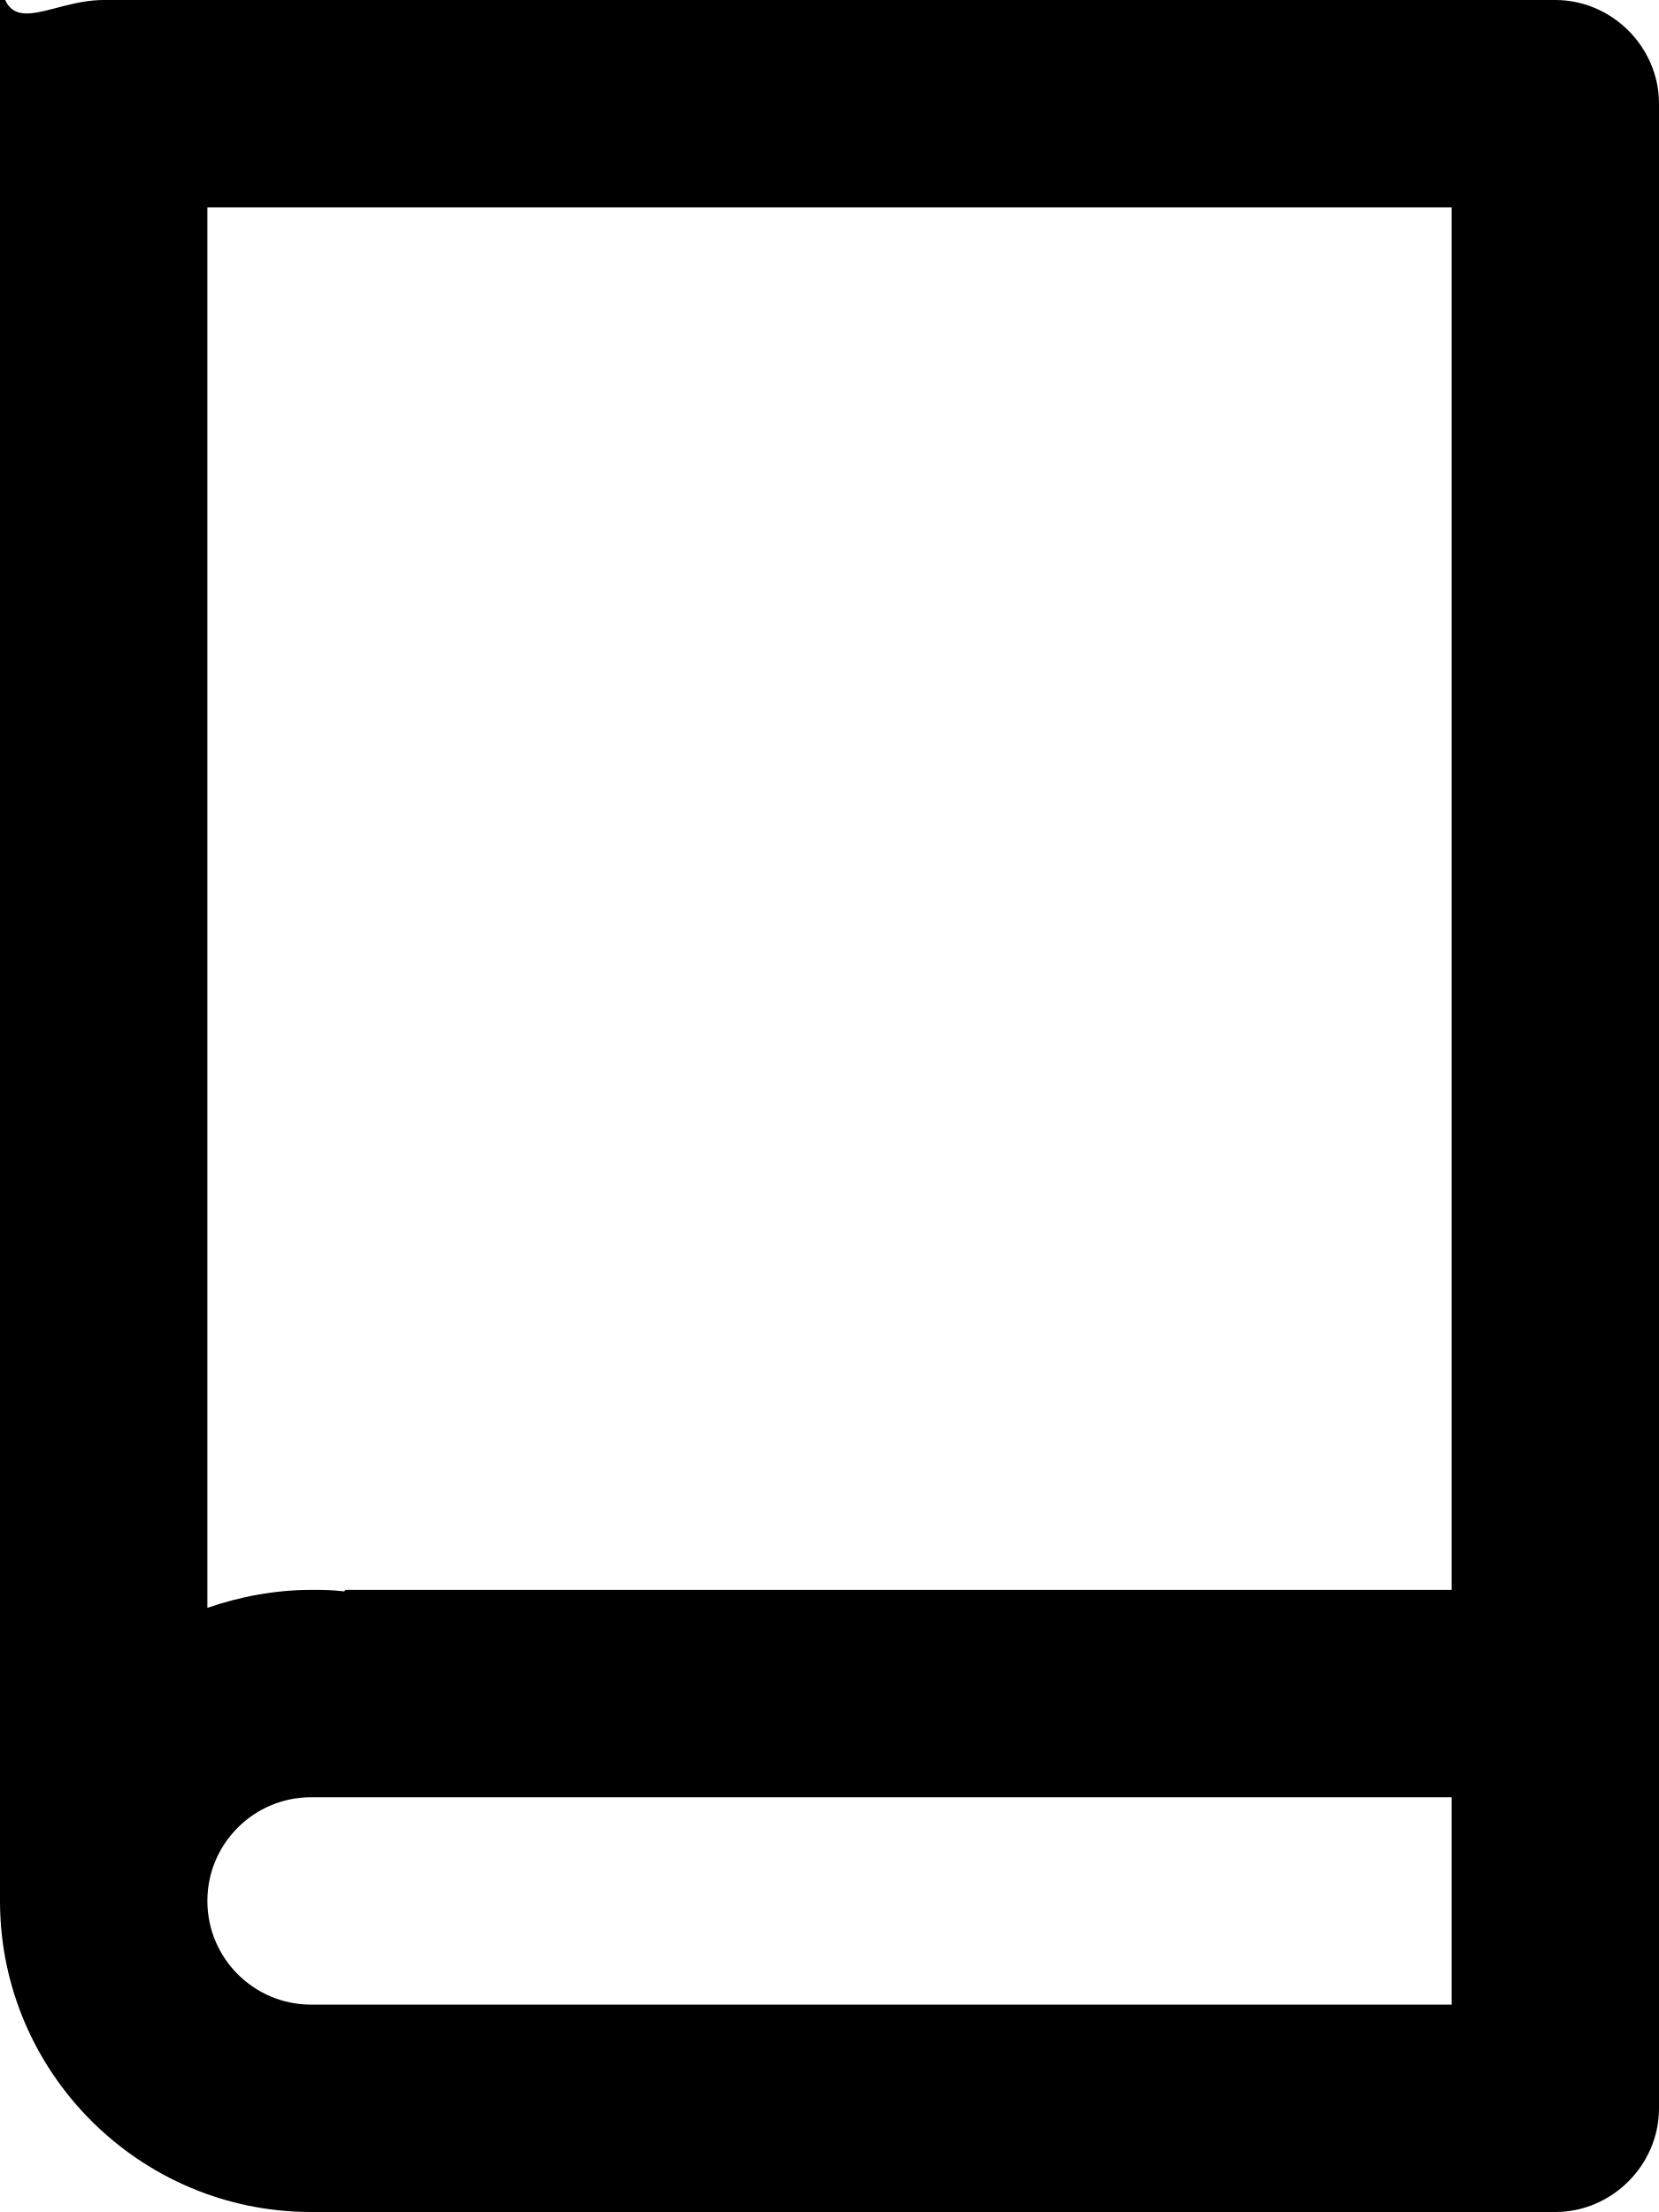
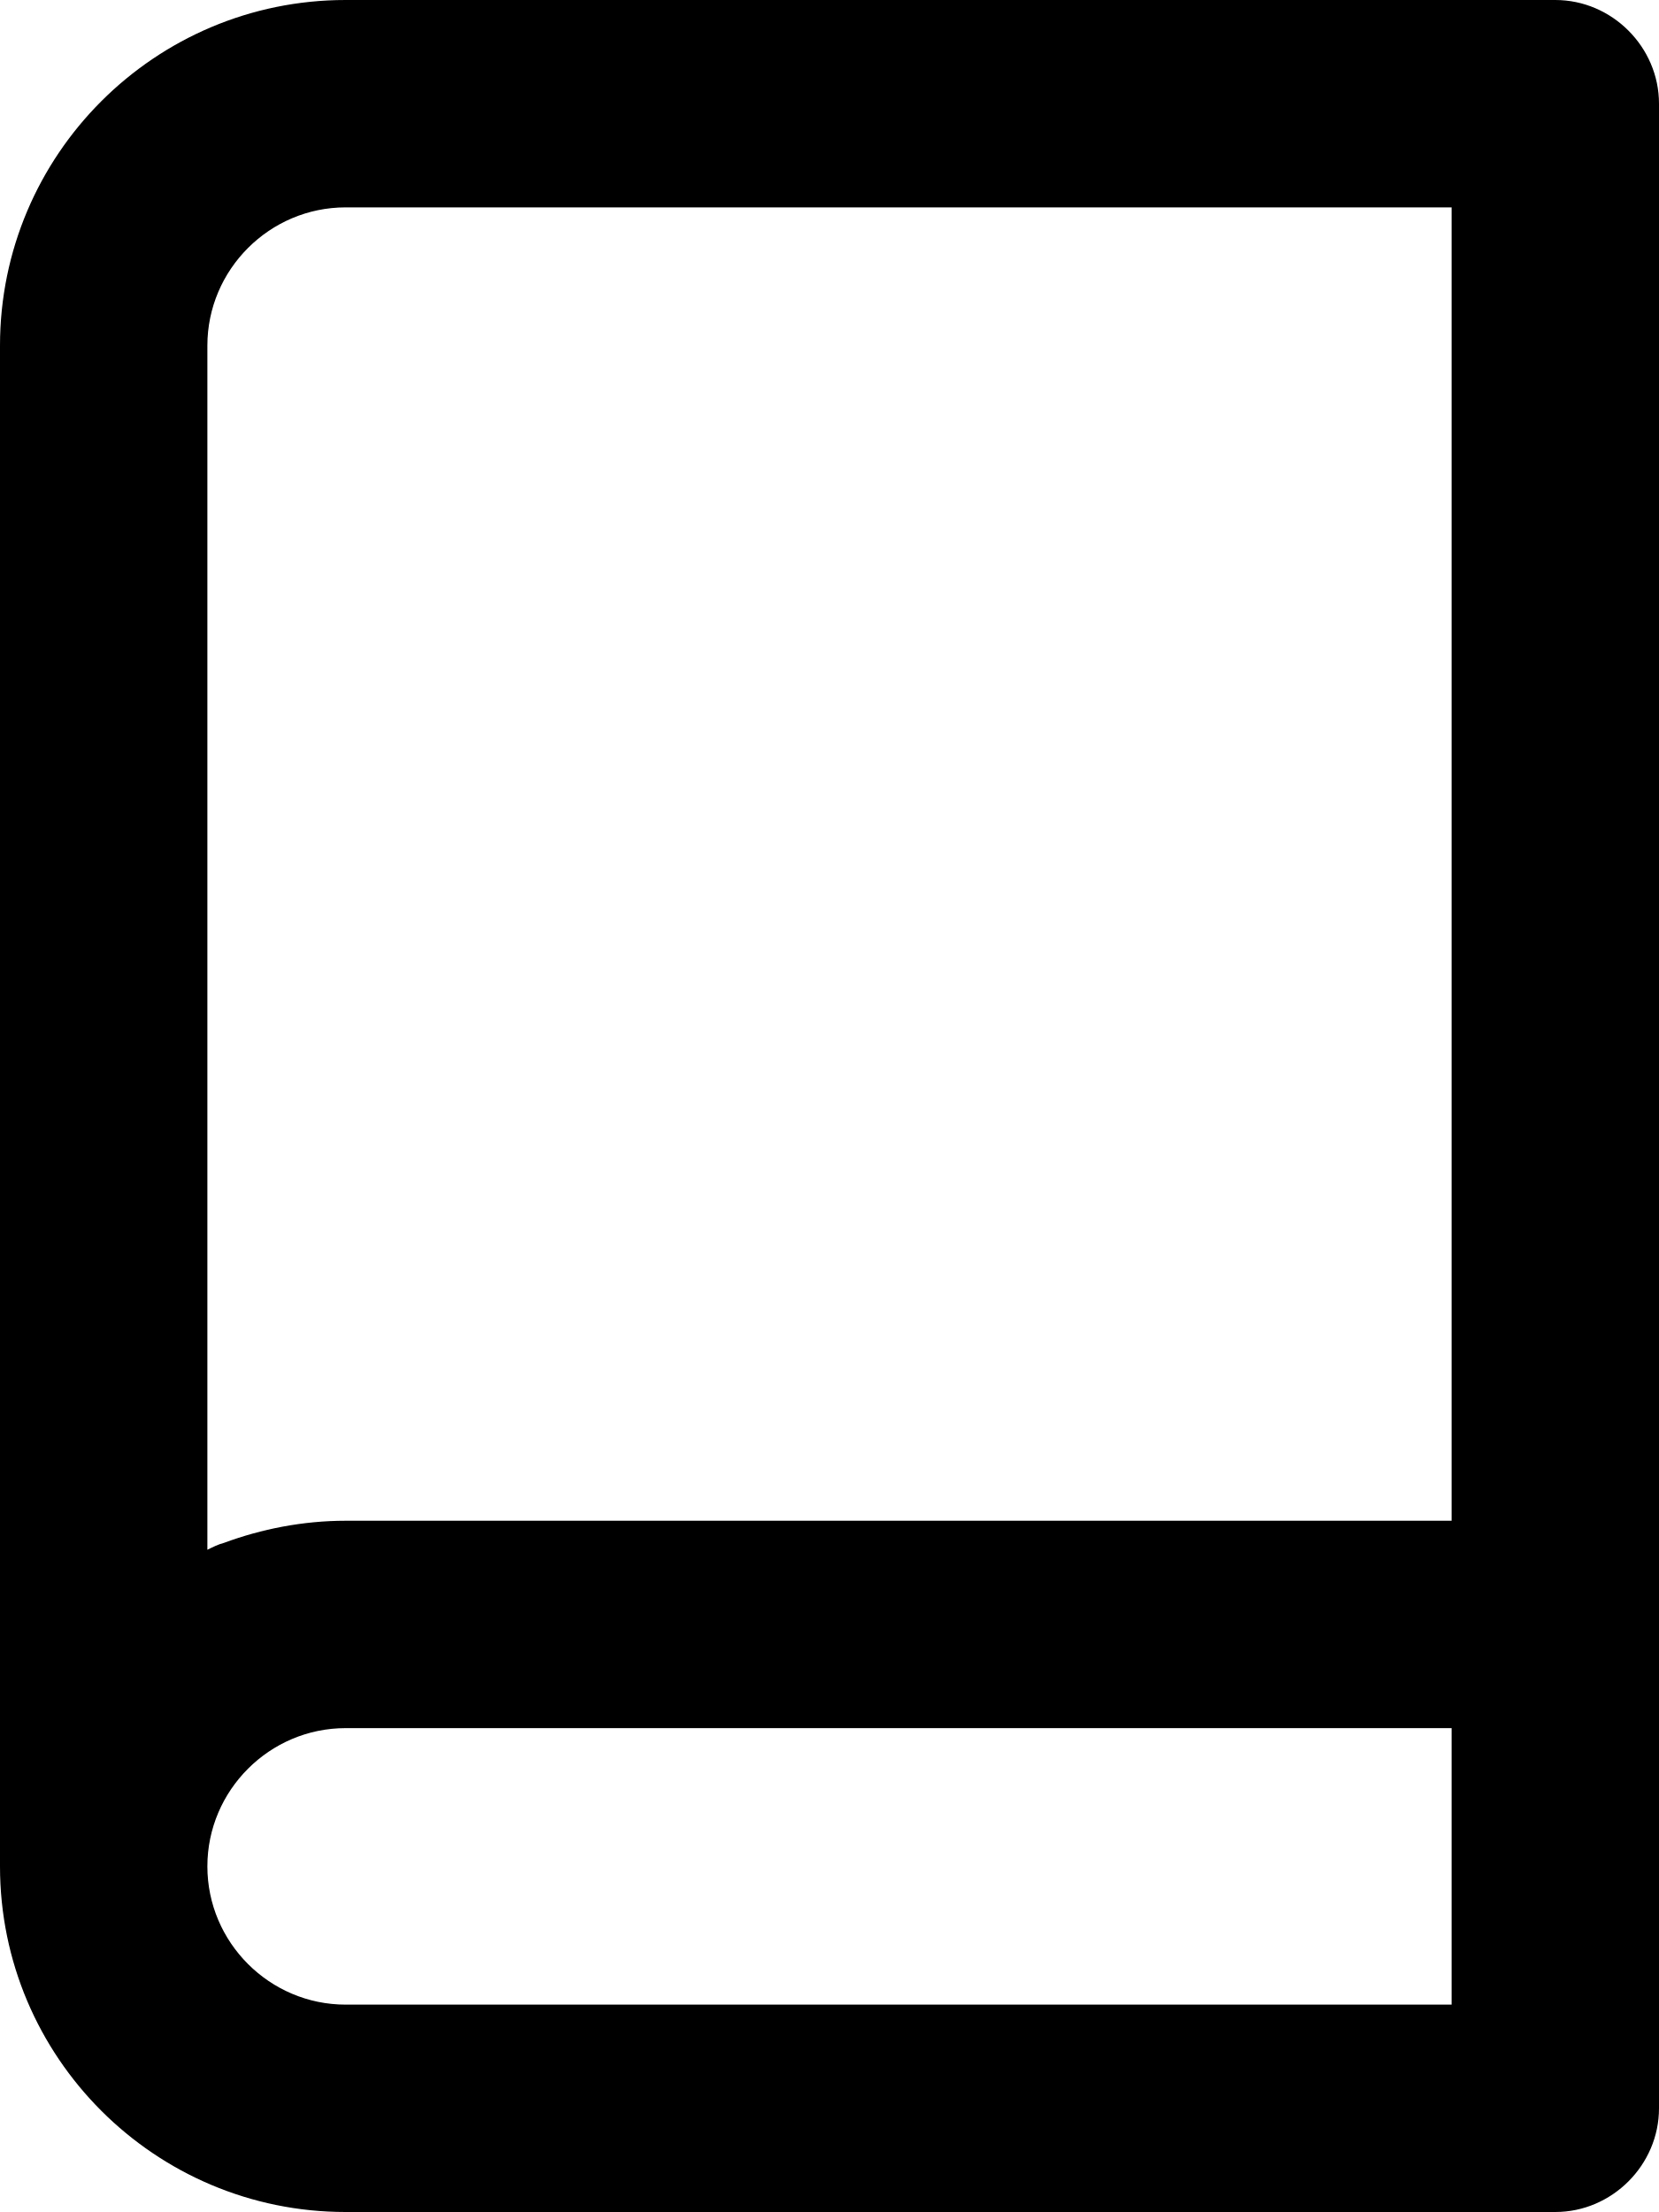
<svg xmlns="http://www.w3.org/2000/svg" viewBox="0 0 12 16">
-   <path d="M11.25,0H.75C.34,0,0,.34,0-.25V13.75c0,1.24,1.01,2.25,2.25,2.25H11.25c.41,0,.75-.34,.75-.75V.75c0-.41-.34-.75-.75-.75Zm-.75,14.5H2.25c-.414,0-.75-.336-.75-.75h0c0-.414,.336-.75,.75-.75H10.5v1.5Zm0-3H2.5l-.01,.01h-.01c-.08-.01-.15-.01-.23-.01-.26,0-.52,.05-.75,.13V1.5H10.5V11.5Z" />
+   <path d="M11.25,0H2.5C1.12,0,0,1.12,0,2.5V13.5c0,1.38,1.12,2.5,2.5,2.5H11.25c.41,0,.75-.34,.75-.75V.75c0-.41-.34-.75-.75-.75Zm-.75,14.5H2.5c-.55,0-1-.45-1-1s.45-1,1-1H10.5v2Zm0-3.5H2.5c-.31,0-.61,.06-.88,.16-.04,.01-.08,.03-.12,.05V2.5c0-.55,.45-1,1-1H10.5V11Z" />
</svg>
